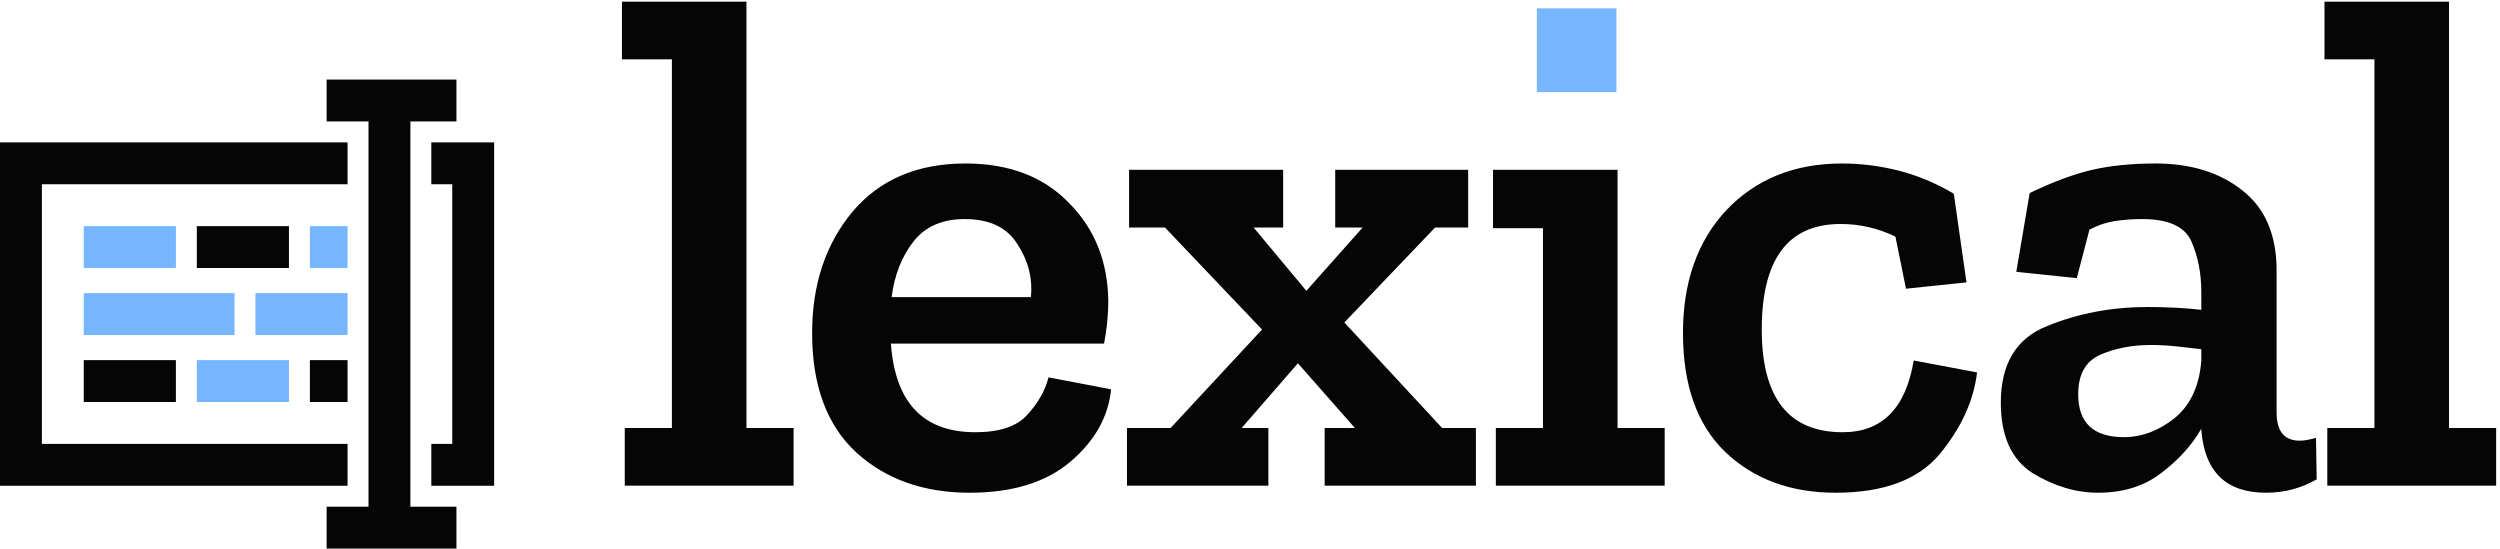
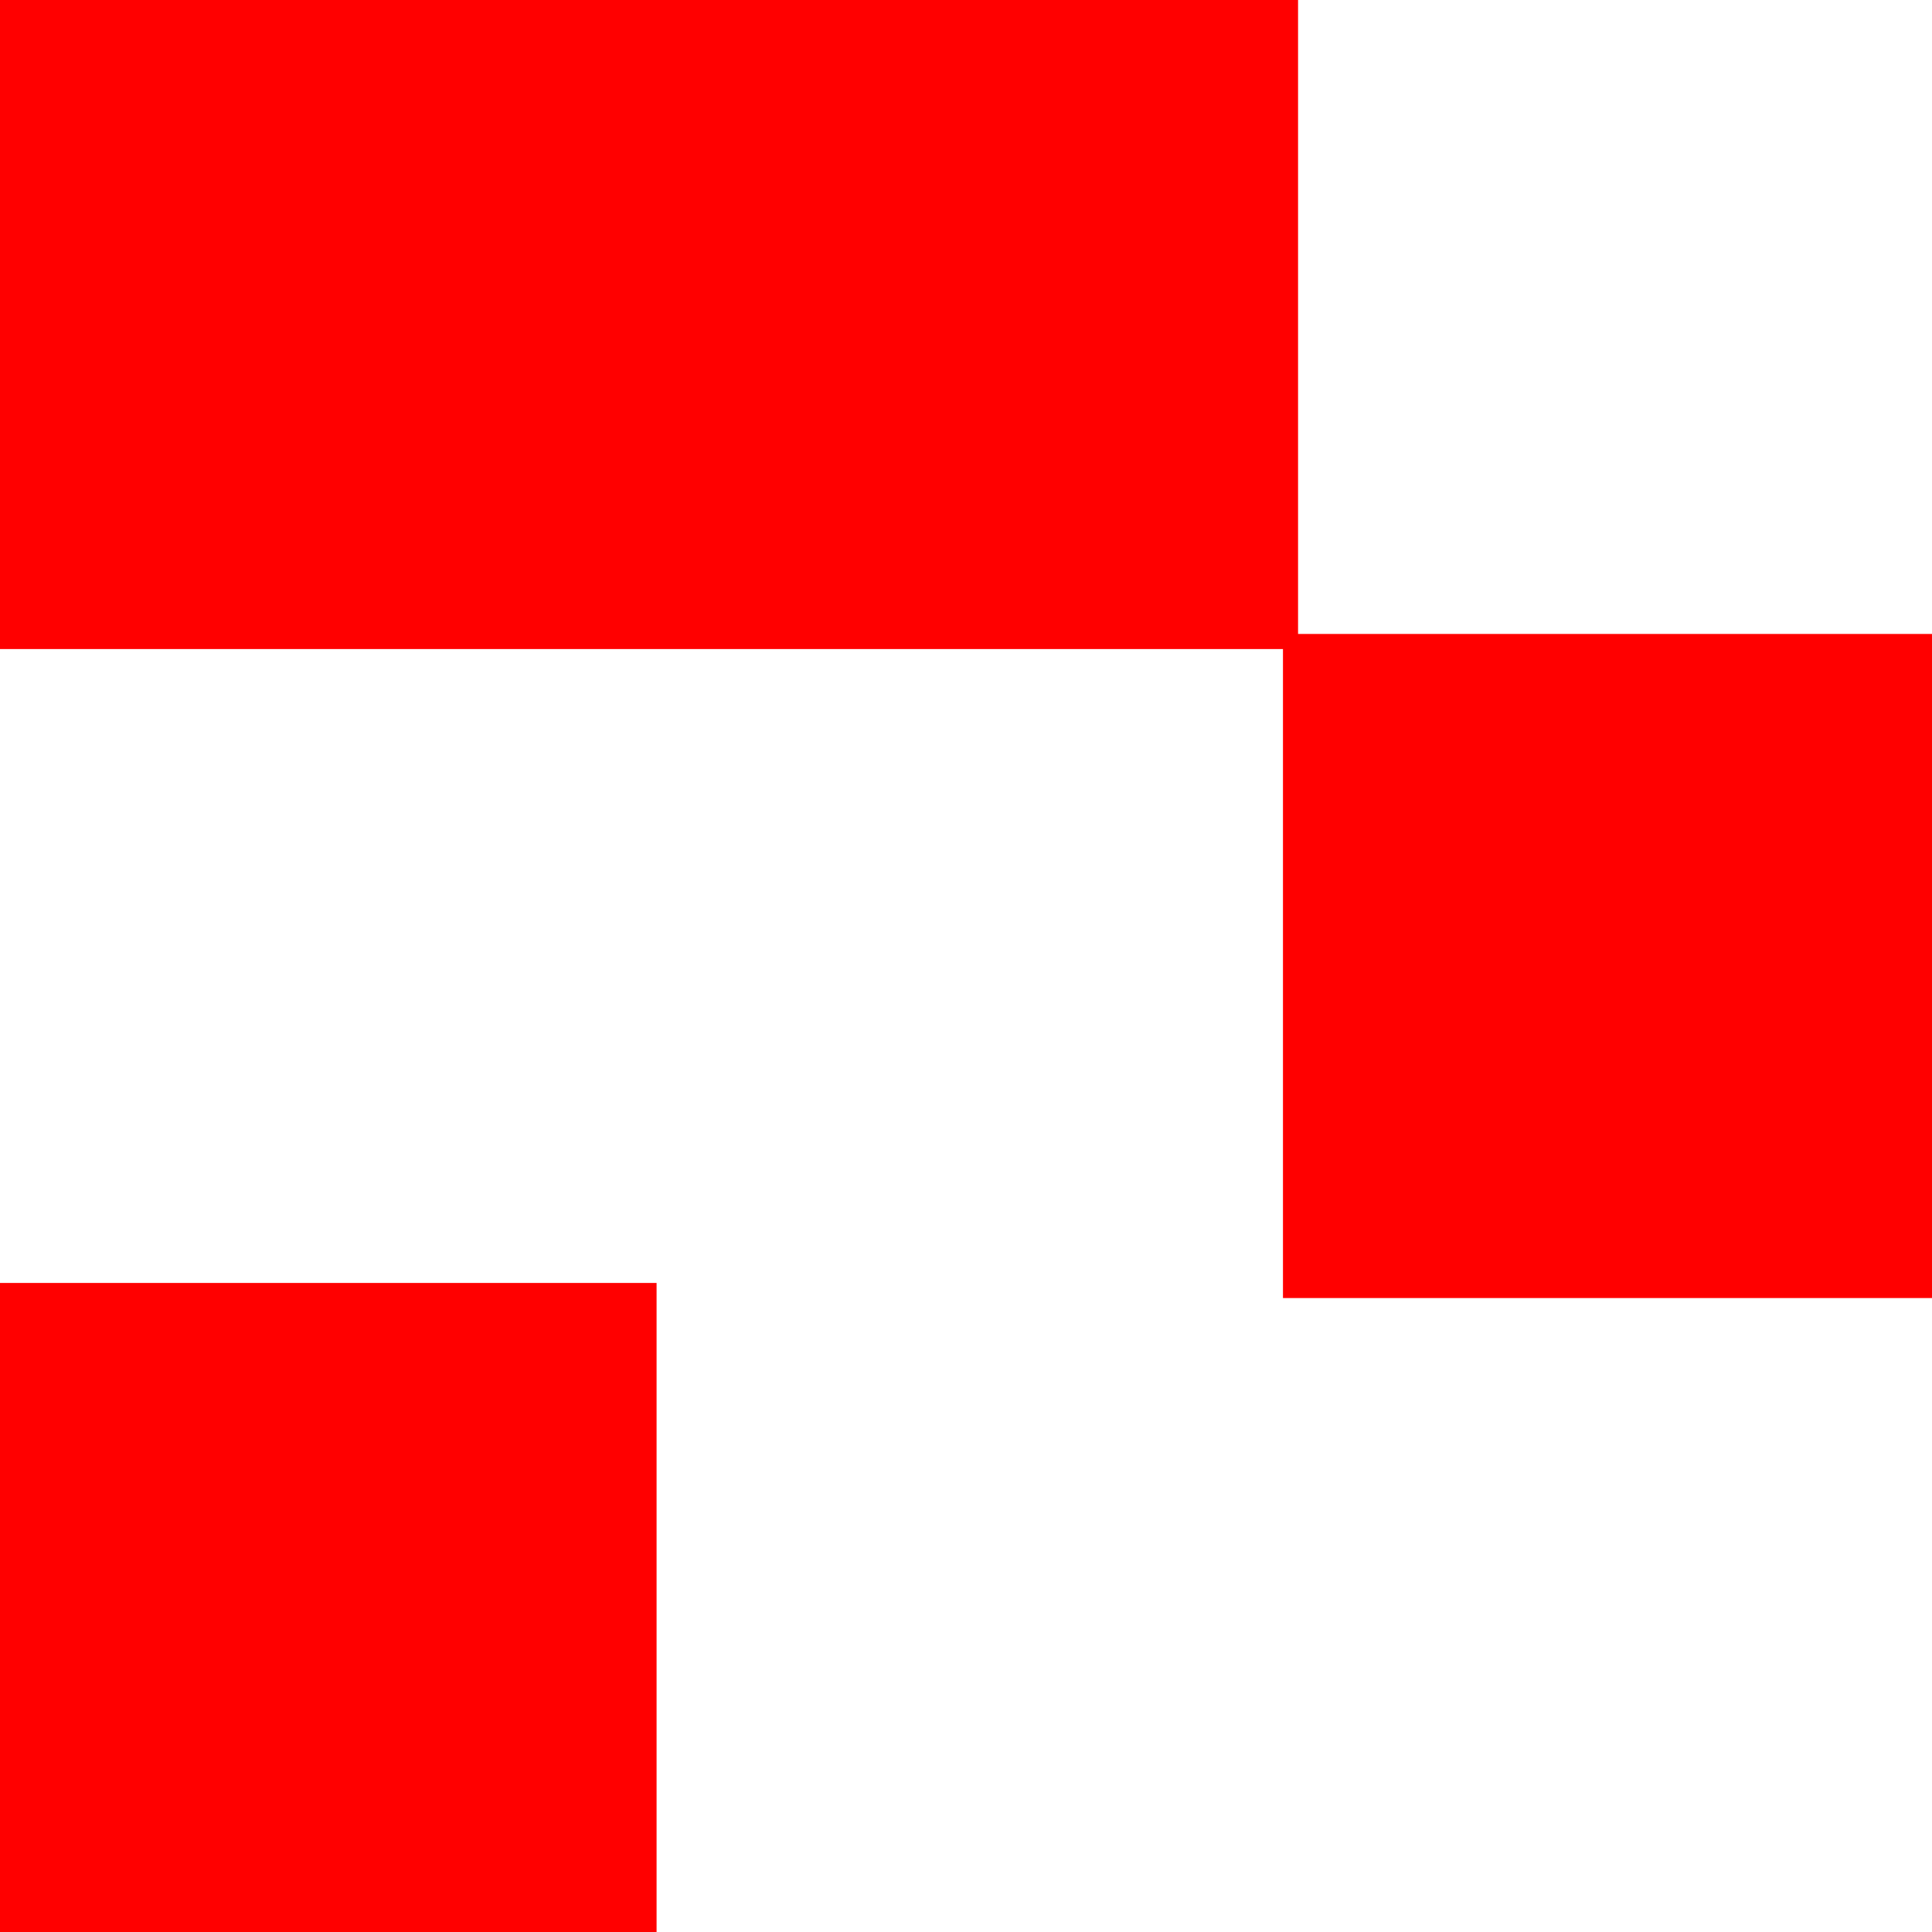
- <svg xmlns="http://www.w3.org/2000/svg" width="597" height="131" fill="none">
-   <path d="M189.512 115.984h-40.32v-13.776h11.256V14.176H148.52V.4h29.736v101.808h11.256v13.776ZM265.334 92.968c-.672 6.608-3.92 12.376-9.744 17.304-5.824 4.928-13.832 7.392-24.024 7.392-10.976 0-19.992-3.192-27.048-9.576-7.056-6.496-10.584-16.016-10.584-28.56 0-11.536 3.192-21.168 9.576-28.896 6.496-7.728 15.512-11.592 27.048-11.592 10.416 0 18.648 3.136 24.696 9.408 6.16 6.16 9.296 14 9.408 23.52 0 3.136-.336 6.496-1.008 10.08H212.75c1.008 14.112 7.728 21.168 20.16 21.168 5.824 0 9.968-1.4 12.432-4.2 2.576-2.8 4.256-5.768 5.04-8.904l14.952 2.856ZM246.182 70.96c.448-4.48-.616-8.68-3.192-12.6-2.464-4.032-6.664-6.048-12.6-6.048-5.376 0-9.464 1.792-12.264 5.376-2.8 3.584-4.536 8.008-5.208 13.272h33.264ZM352.448 115.984h-36.12v-13.776h7.224l-13.608-15.456-13.44 15.456h6.384v13.776H269.12v-13.776h10.416l21.84-23.52-23.184-24.36h-8.568V40.552h36.792v13.776h-7.056l12.6 15.12 13.44-15.12h-6.552V40.552H350.6v13.776h-7.896l-21.672 22.68 23.352 25.2h8.064v13.776ZM397.526 115.984h-40.32v-13.776h11.256V54.496h-11.928V40.552h29.736v61.656h11.256v13.776ZM472.117 88.936c-.784 6.72-3.752 13.216-8.904 19.488-5.152 6.16-13.44 9.24-24.864 9.24-10.752 0-19.544-3.248-26.376-9.744-6.72-6.496-10.08-15.96-10.08-28.392 0-12.208 3.472-22.008 10.416-29.4 7.056-7.392 16.24-11.088 27.552-11.088 4.48 0 8.96.56 13.44 1.68 4.48 1.12 8.904 2.968 13.272 5.544l3.024 21.168-14.448 1.512-2.52-12.432a29.58 29.58 0 0 0-13.104-3.024c-12.544 0-18.816 8.4-18.816 25.2 0 16.352 6.44 24.528 19.32 24.528 9.408 0 15.064-5.712 16.968-17.136l15.12 2.856ZM484.683 46.096c5.6-2.688 10.584-4.536 14.952-5.544s9.408-1.512 15.12-1.512c8.4 0 15.288 2.128 20.664 6.384 5.488 4.256 8.232 10.64 8.232 19.152v33.936c0 4.48 1.848 6.72 5.544 6.72 1.008 0 2.296-.224 3.864-.672l.168 9.912c-3.696 2.128-7.728 3.192-12.096 3.192-9.52 0-14.672-4.984-15.456-14.952v-.336c-2.24 3.92-5.432 7.448-9.576 10.584-4.032 3.136-9.072 4.704-15.12 4.704-5.264 0-10.472-1.568-15.624-4.704-5.04-3.248-7.56-8.848-7.56-16.8 0-9.296 3.696-15.4 11.088-18.312 7.392-3.024 15.4-4.536 24.024-4.536 2.128 0 4.312.056 6.552.168 2.24.112 4.312.28 6.216.504v-4.2c0-4.48-.784-8.512-2.352-12.096-1.568-3.584-5.488-5.376-11.76-5.376-2.352 0-4.592.168-6.72.504-2.016.336-3.976 1.008-5.88 2.016l-3.024 11.592-14.448-1.512 3.192-18.816Zm40.992 39.984v-2.688a917.892 917.892 0 0 0-5.88-.672 56.265 56.265 0 0 0-6.216-.336c-4.48 0-8.512.784-12.096 2.352-3.472 1.568-5.208 4.704-5.208 9.408 0 6.832 3.64 10.248 10.92 10.248 4.256 0 8.288-1.512 12.096-4.536 3.808-3.136 5.936-7.728 6.384-13.776ZM596.079 115.984h-40.32v-13.776h11.256V14.176h-11.928V.4h29.736v101.808h11.256v13.776Z" fill="#050505" />
-   <path fill="#76B6FF" d="M367 2h19v20h-19zM20 54h22v10H20V54Z" />
-   <path d="M47 54h22v10H47V54Z" fill="#050505" />
-   <path d="M74 54h9v10h-9V54ZM20 70h36v10H20V70ZM61 70h22v10H61V70Z" fill="#76B6FF" />
-   <path d="M20 86h22v10H20V86Z" fill="#050505" />
-   <path d="M47 86h22v10H47V86Z" fill="#76B6FF" />
-   <path d="M74 86h9v10h-9V86Z" fill="#050505" />
-   <path d="M0 34h83v10H10v62h73v10H0V34ZM118 34h-15v10h5v62h-5v10h15V34Z" fill="#050505" />
-   <path d="M78 29V19h31v10H98v92h11v10H78v-10h10V29H78Z" fill="#050505" />
+ <svg xmlns="http://www.w3.org/2000/svg" version="1.1" width="256" height="256">
+   <path d="M0 0 C56.76 0 113.52 0 172 0 C172 27.72 172 55.44 172 84 C199.72 84 227.44 84 256 84 C256 113.04 256 142.08 256 172 C227.62 172 199.24 172 170 172 C170 143.62 170 115.24 170 86 C113.9 86 57.8 86 0 86 C0 57.62 0 29.24 0 0 Z " fill="#FF0000" transform="translate(0,0)" />
+   <path d="M0 0 C28.71 0 57.42 0 87 0 C87 28.38 87 56.76 87 86 C58.29 86 29.58 86 0 86 C0 57.62 0 29.24 0 0 Z " fill="#FF0000" transform="translate(0,170)" />
</svg>
